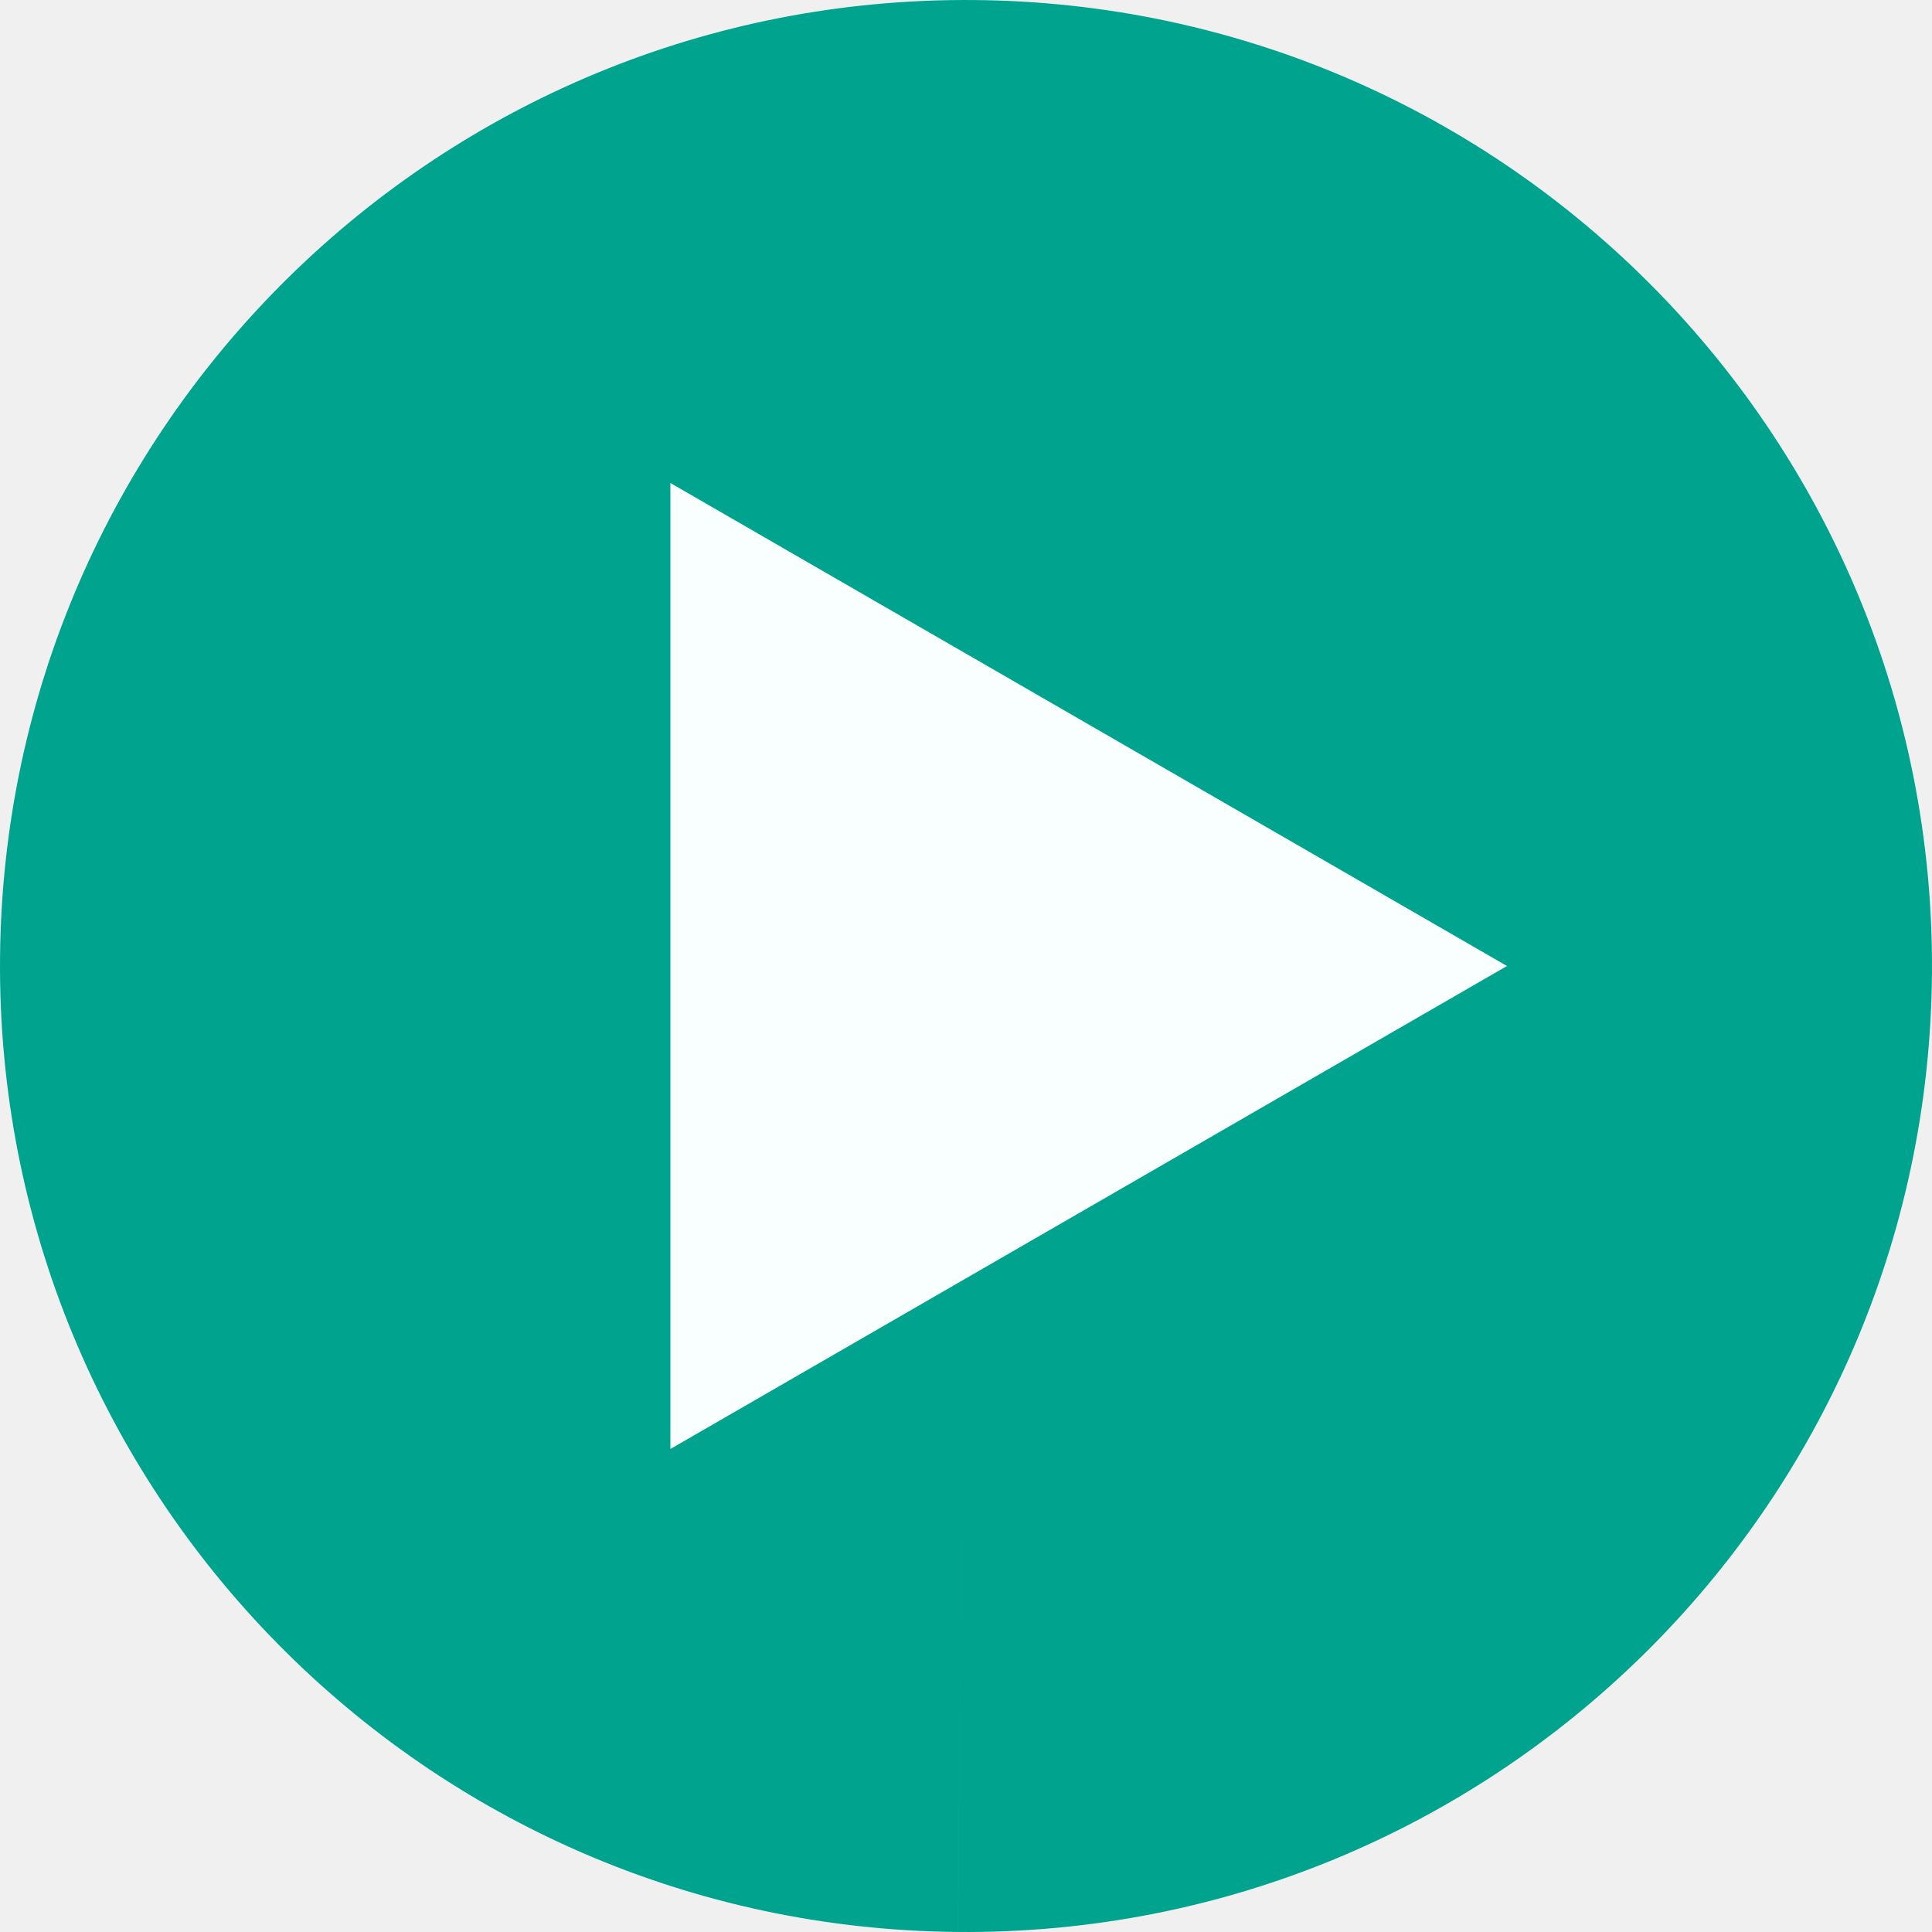
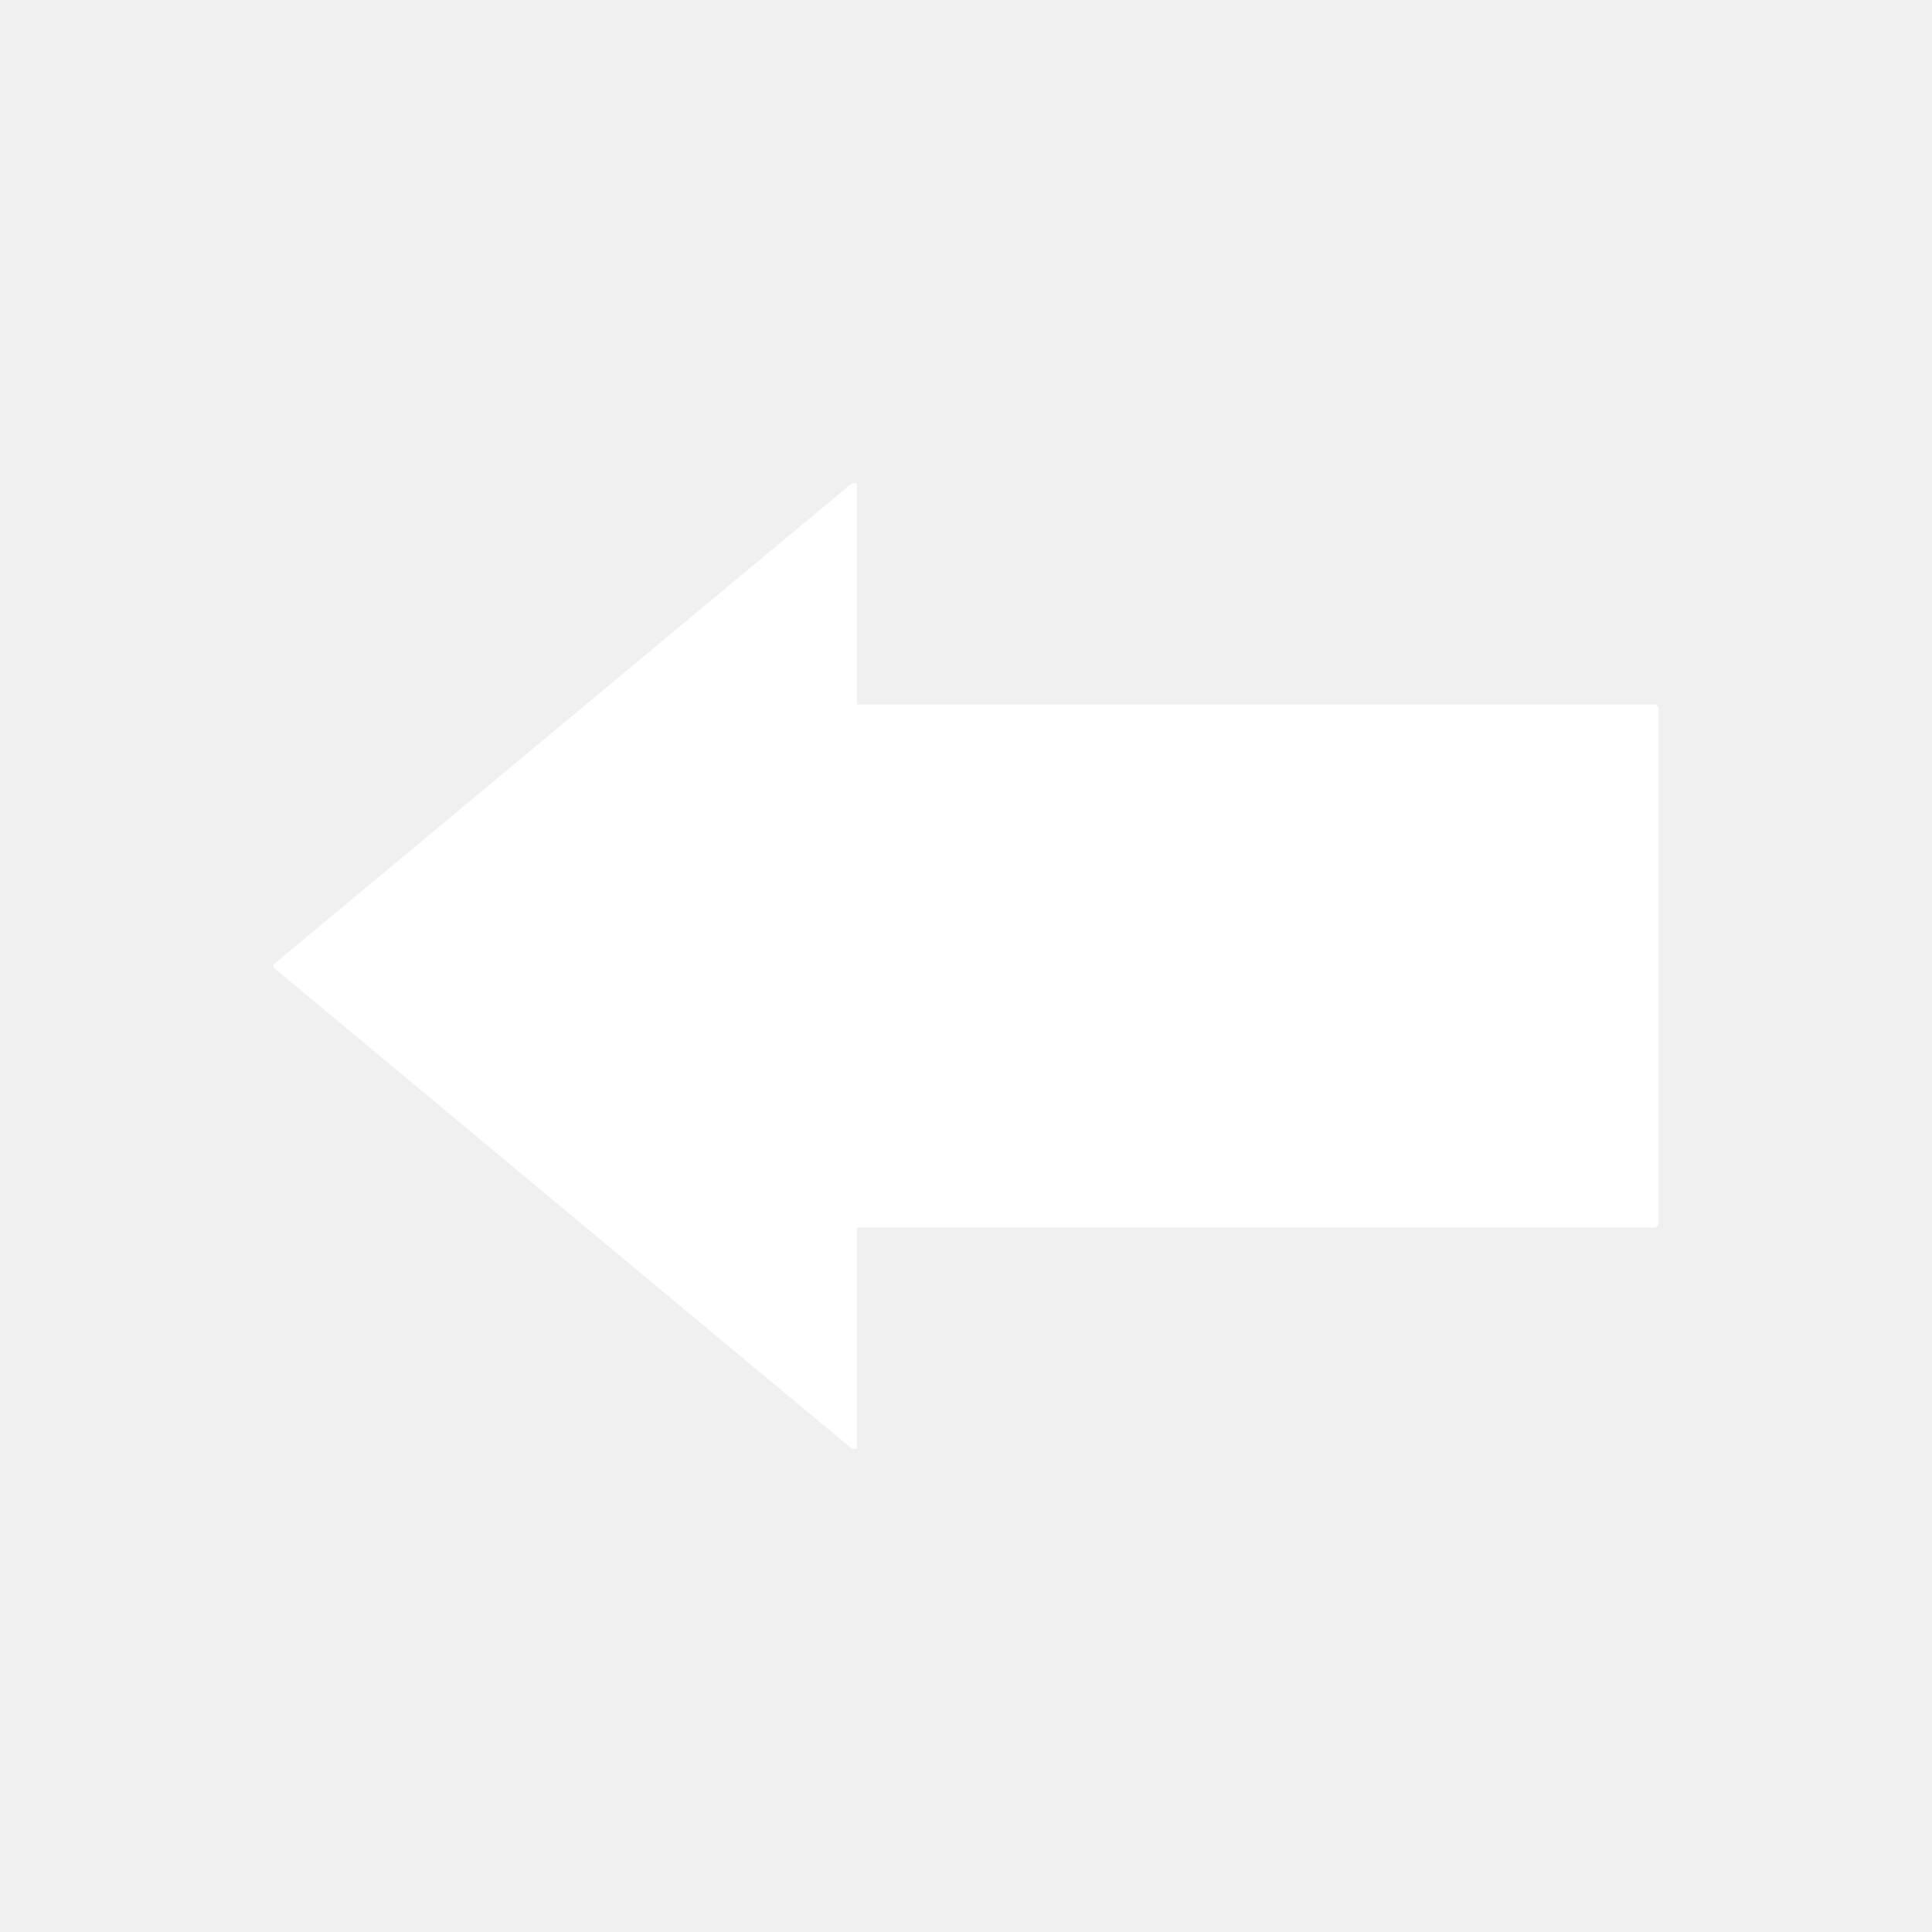
<svg xmlns="http://www.w3.org/2000/svg" width="100mm" height="100mm" viewBox="0 0 100 100" version="1.1" id="svg1214">
  <defs id="defs1211" />
  <g id="layer1" style="display:none">
    <path style="fill:#00d6ba;fill-opacity:1;fill-rule:evenodd;stroke:#fffffe;stroke-width:0;stroke-linejoin:round;stroke-miterlimit:4;stroke-dasharray:none" id="path1655" d="M 49.585,99.998 A 50,50 0 0 1 0.002,49.585 50,50 0 0 1 50.414,0.002 50,50 0 0 1 99.998,50.414 50,50 0 0 1 49.586,99.998 L 50,50 Z" />
    <rect style="fill:#00d6ba;fill-rule:evenodd;stroke:#fffffe;stroke-width:0;stroke-linejoin:round" id="rect876" width="50" height="50" x="26.252" y="26.872" ry="0.365" />
  </g>
-   <g id="g3023" style="display:inline">
+   <g id="g3023" style="display:none">
    <path style="fill:#00a38e;fill-opacity:1;fill-rule:evenodd;stroke:#fffffe;stroke-width:0;stroke-linejoin:round;stroke-miterlimit:4;stroke-dasharray:none" id="path3019" d="M 49.585,99.998 A 50,50 0 0 1 0.002,49.585 50,50 0 0 1 50.414,0.002 50,50 0 0 1 99.998,50.414 50,50 0 0 1 49.586,99.998 L 50,50 Z" />
  </g>
-   <g id="layer2" style="display:inline">
+   <g id="layer2" style="display:none">
    <path id="rect1622" style="fill:#f8fffe;fill-rule:evenodd;stroke:#fffffe;stroke-width:0;stroke-linejoin:round" d="M 34.699,25 78.001,50 34.699,75 Z" />
  </g>
  <g id="g3017" style="display:none">
    <path id="path3015" style="fill:#f8fffe;fill-rule:evenodd;stroke:#fffffe;stroke-width:0;stroke-linejoin:round" d="m 65.913,76.497 -43.301,-25 43.301,-25 z" />
  </g>
  <g id="layer3" style="display:none">
    <rect style="fill:#f8fffe;fill-opacity:1;fill-rule:evenodd;stroke:#fffffe;stroke-width:0;stroke-linejoin:round" id="rect2855" width="10" height="50" x="28" y="25" />
    <rect style="fill:#f8fffe;fill-opacity:1;fill-rule:evenodd;stroke:#fffffe;stroke-width:0;stroke-linejoin:round" id="rect2855-3" width="10" height="50" x="62" y="25" />
  </g>
+   <g id="layer4">
+     <rect style="fill:#ffffff;fill-opacity:1;fill-rule:evenodd;stroke:#fffffe;stroke-width:0;stroke-linejoin:round" id="rect875" width="42.048" height="27.081" x="43.803" y="36.46" ry="0.238" />
+     <path id="rect1141" style="fill:#ffffff;fill-rule:evenodd;stroke:#fffffe;stroke-width:0;stroke-linejoin:round" d="m 44.353,74.947 c -0.085,0.071 -0.222,0.071 -0.307,0 L 14.213,50.128 c -0.085,-0.071 -0.085,-0.184 0,-0.255 l 29.833,-24.819 c 0.085,-0.071 0.222,-0.071 0.307,0 z" />
+   </g>
</svg>
